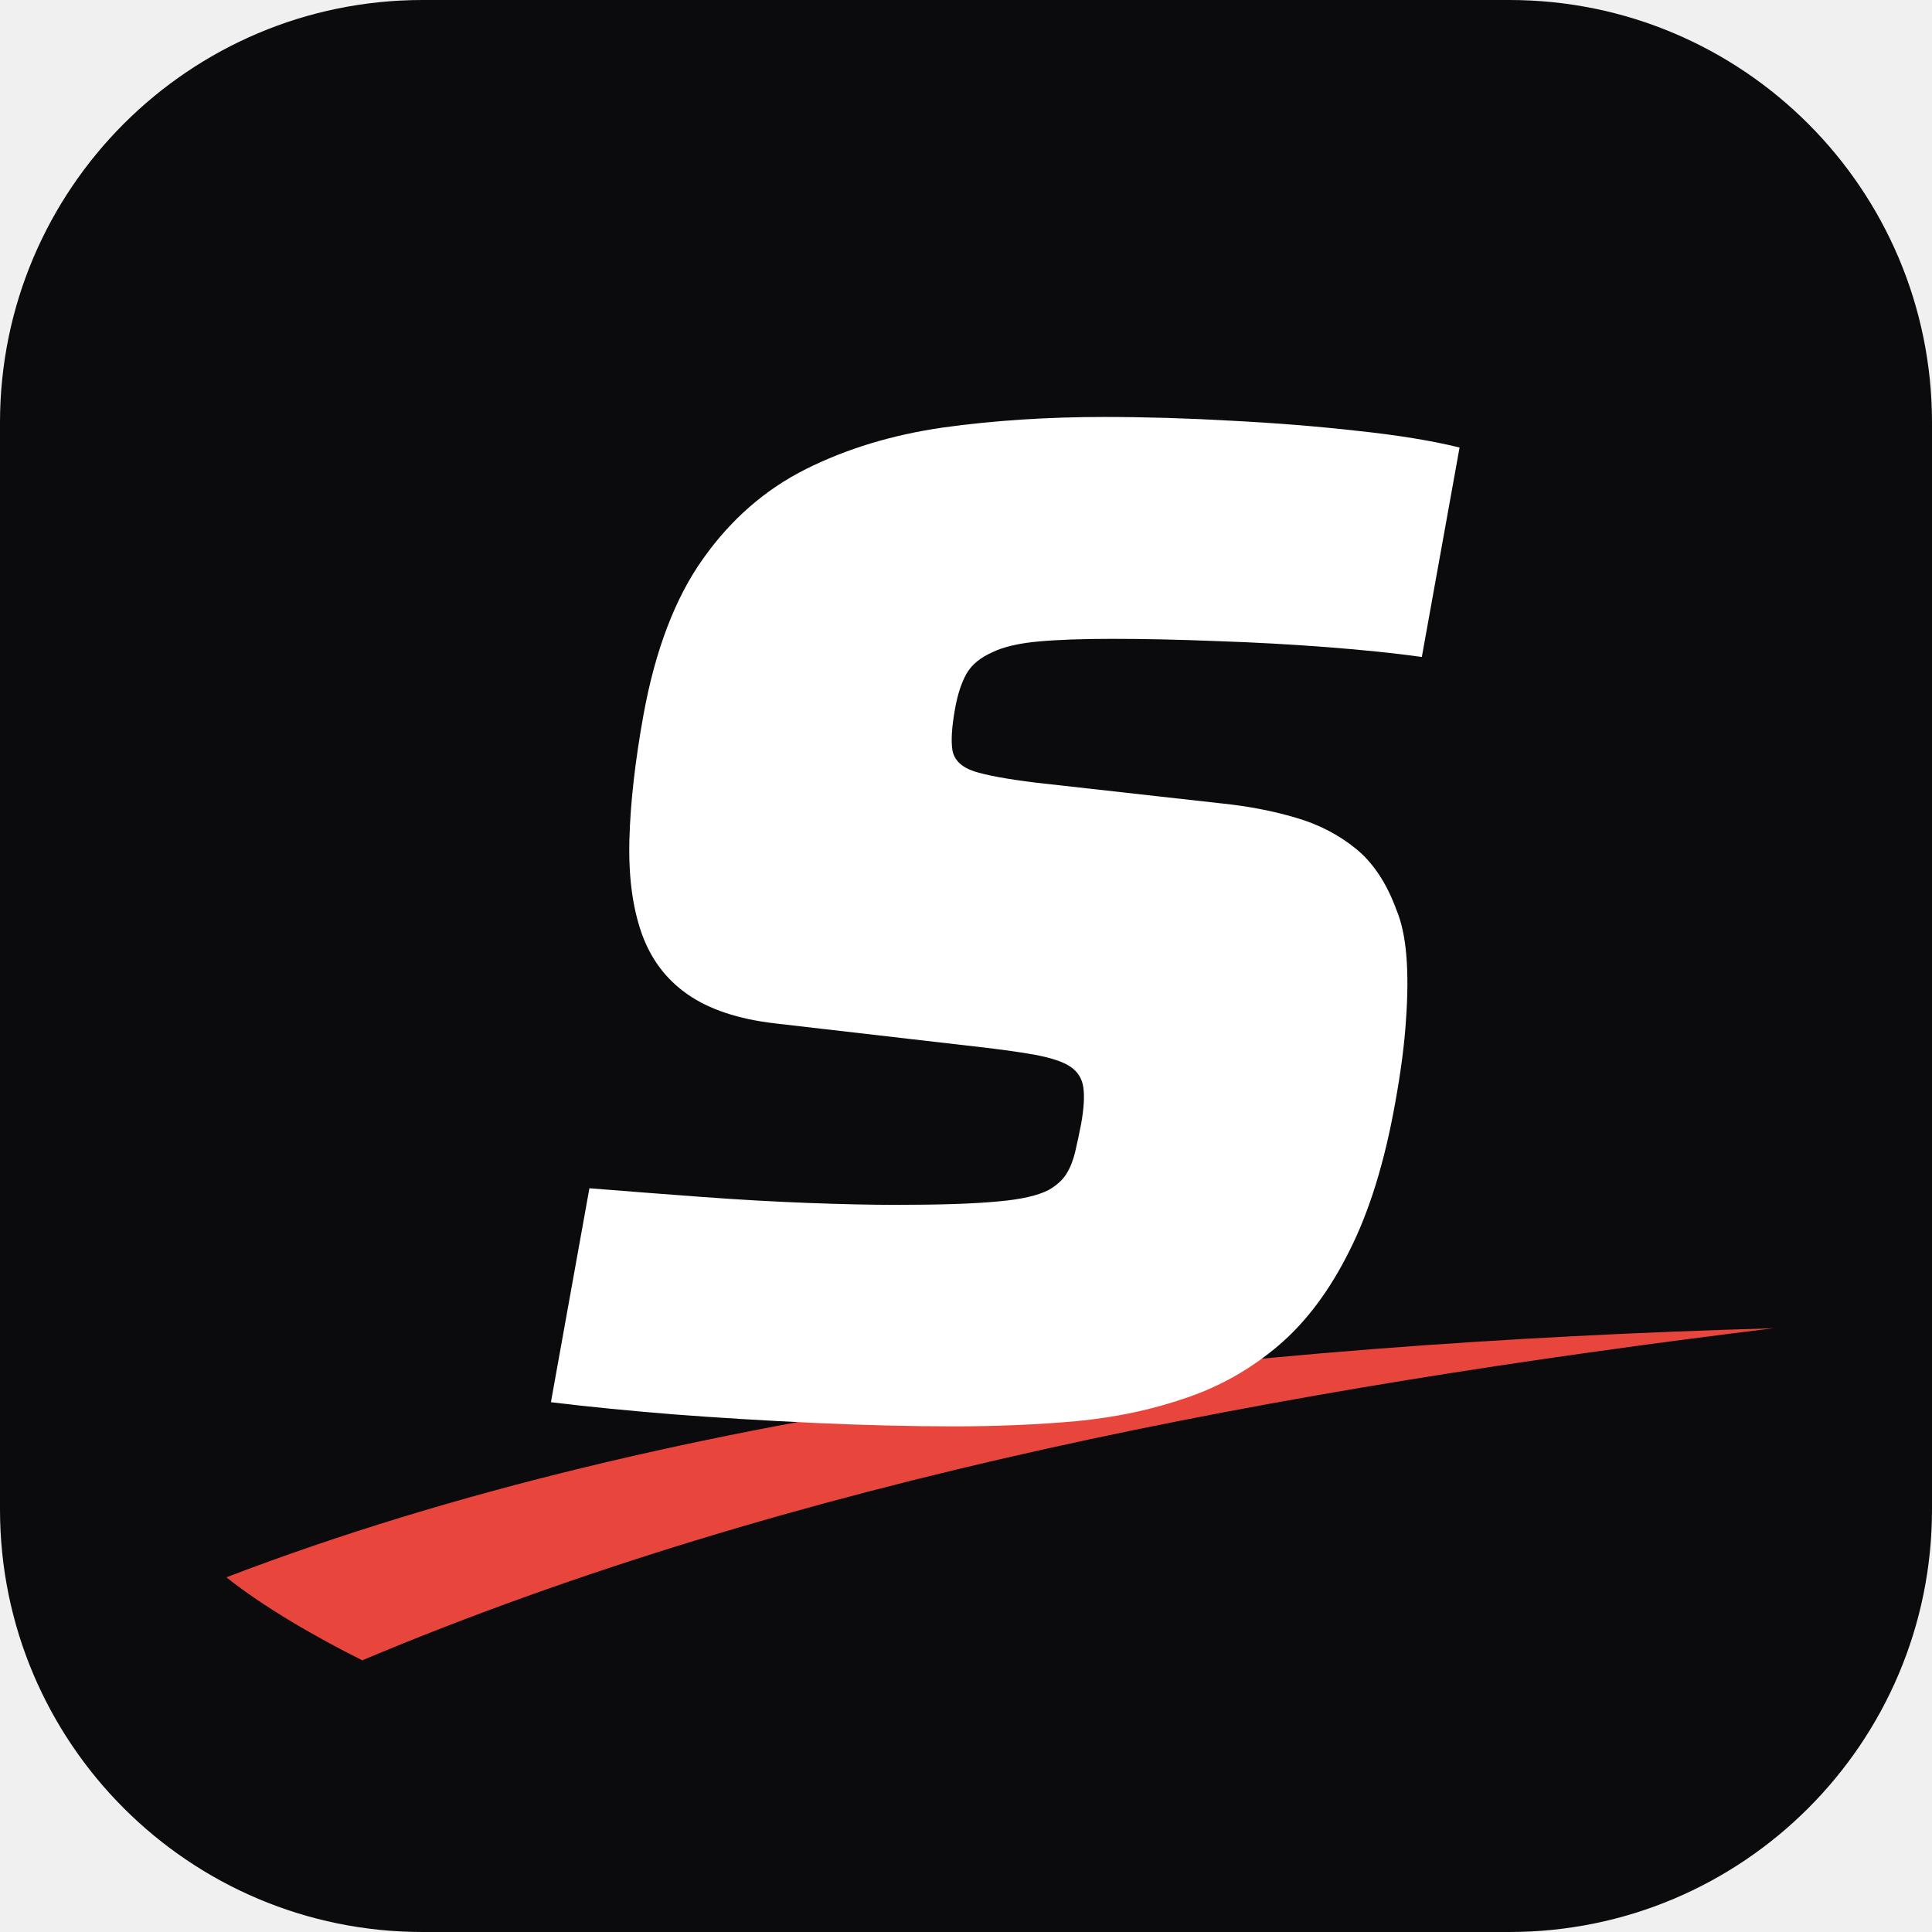
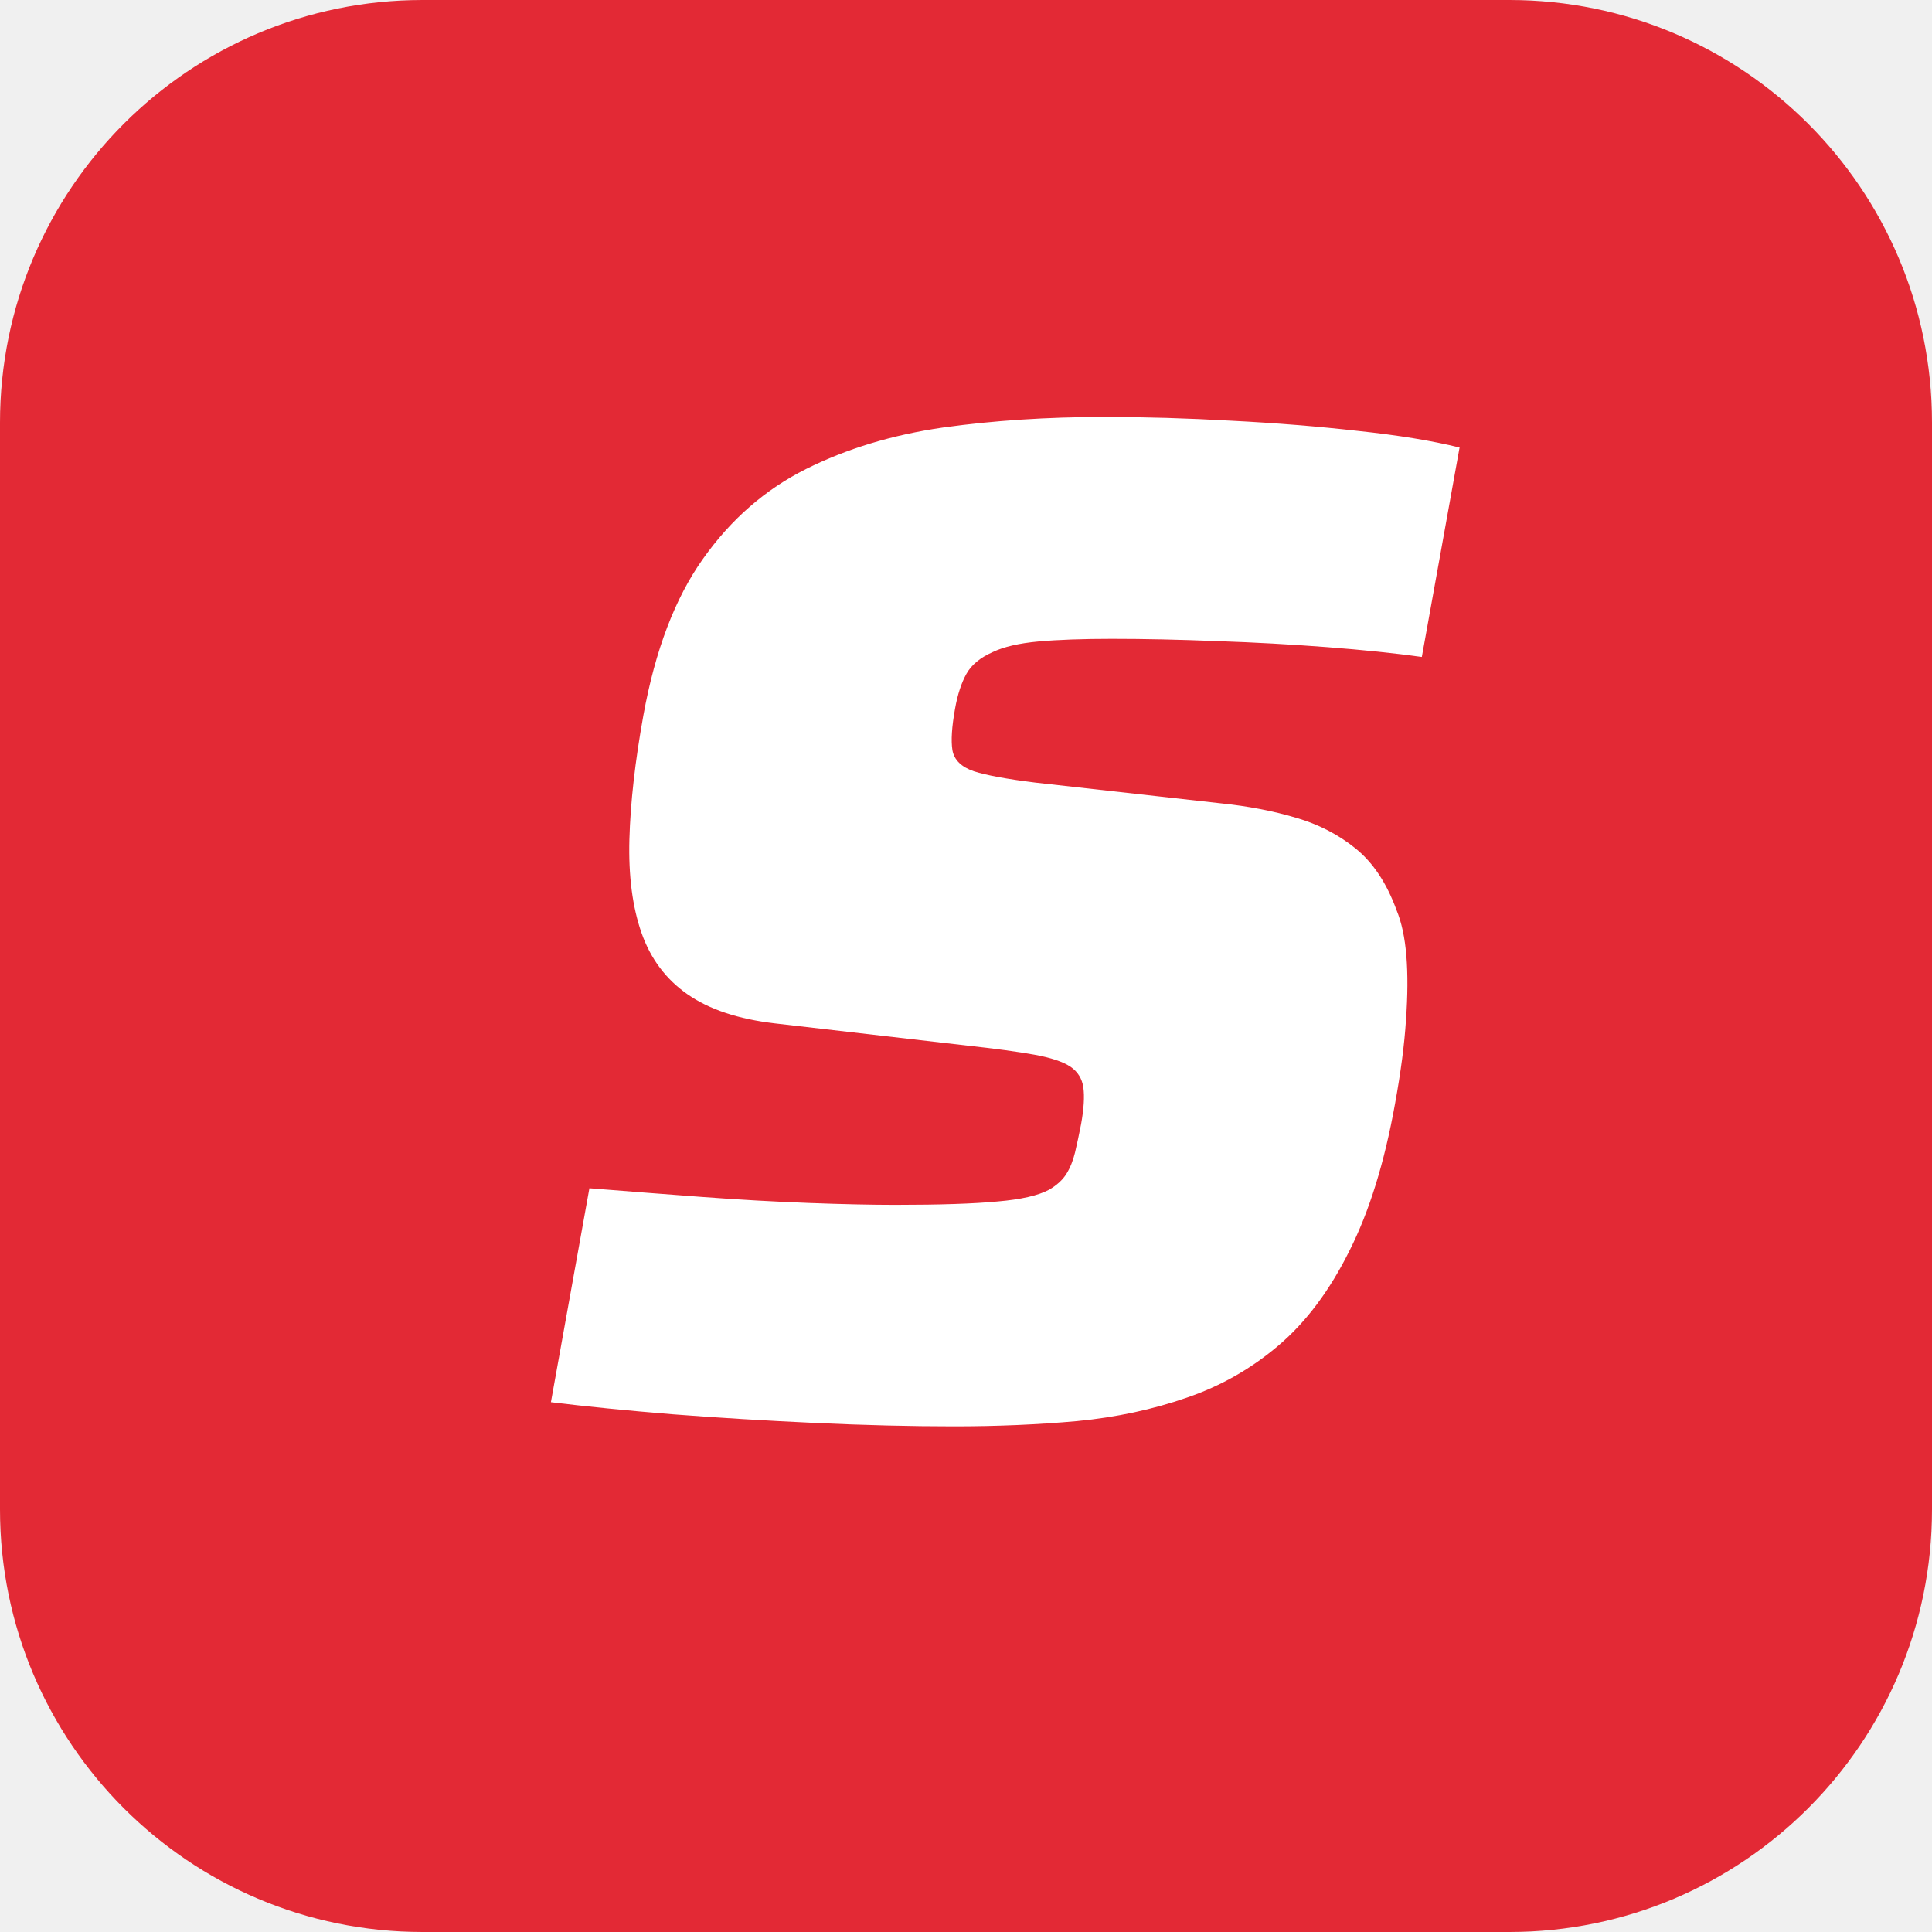
<svg xmlns="http://www.w3.org/2000/svg" viewBox="0 0 512 512" role="img" aria-label="Stallone">
-   <rect width="512" height="512" rx="112" fill="#0B0B0D" />
-   <path d="M 60 418 C 180 372, 330 356, 470 352 C 340 368, 210 392, 96 440 C 84 434, 70 426, 60 418 Z" fill="#E8463C" />
+   <rect width="512" height="512" rx="112" fill="#E32935" />
  <path d="M252.8 378Q235.6 378 216.1 377.1Q196.5 376.2 178.2 374.8Q159.9 373.3 146 371.6L156.2 314.9Q171.2 316.1 186 317.2Q200.9 318.3 214.3 318.8Q227.7 319.3 237.3 319.3Q255.1 319.3 264.4 318.4Q273.7 317.6 278 315.3Q281.1 313.5 282.6 311.1Q284.1 308.7 284.9 305.4Q285.7 302 286.5 297.9Q287.6 291.8 287.1 288.2Q286.6 284.7 283.7 282.7Q280.7 280.7 274.1 279.5Q267.4 278.3 256.4 277.1L205.3 271.2Q190.8 269.5 182.2 263.5Q173.6 257.5 170 247.2Q166.4 236.9 166.8 222.4Q167.2 207.9 170.5 189.6Q175.2 163.7 186.3 148.1Q197.4 132.4 213.6 124.3Q229.8 116.2 249.9 113.3Q270 110.5 292.6 110.5Q308.9 110.5 326.4 111.5Q344 112.4 359.9 114.2Q375.9 115.9 386.8 118.6L376.8 174.1Q366 172.6 351.7 171.5Q337.4 170.4 322.5 169.9Q307.6 169.3 294.7 169.3Q282.9 169.3 275.2 170Q267.5 170.7 263.1 172.8Q258.1 175 256.1 178.6Q254.1 182.2 253.1 187.8Q251.8 195 252.4 198.8Q253.1 202.7 258.1 204.4Q263.1 206 274.4 207.4L323.6 212.9Q334.3 214 343.4 216.7Q352.4 219.3 359.3 224.9Q366.2 230.5 370.1 241.2Q372.1 246 372.7 253.3Q373.3 260.6 372.6 270.3Q372 279.9 369.7 292.5Q365.5 315.9 357.6 331.5Q349.8 347.2 338.9 356.5Q328 365.8 314.5 370.4Q301 375.1 285.5 376.6Q270 378 252.8 378Z" fill="#FFFFFF" />
</svg>
